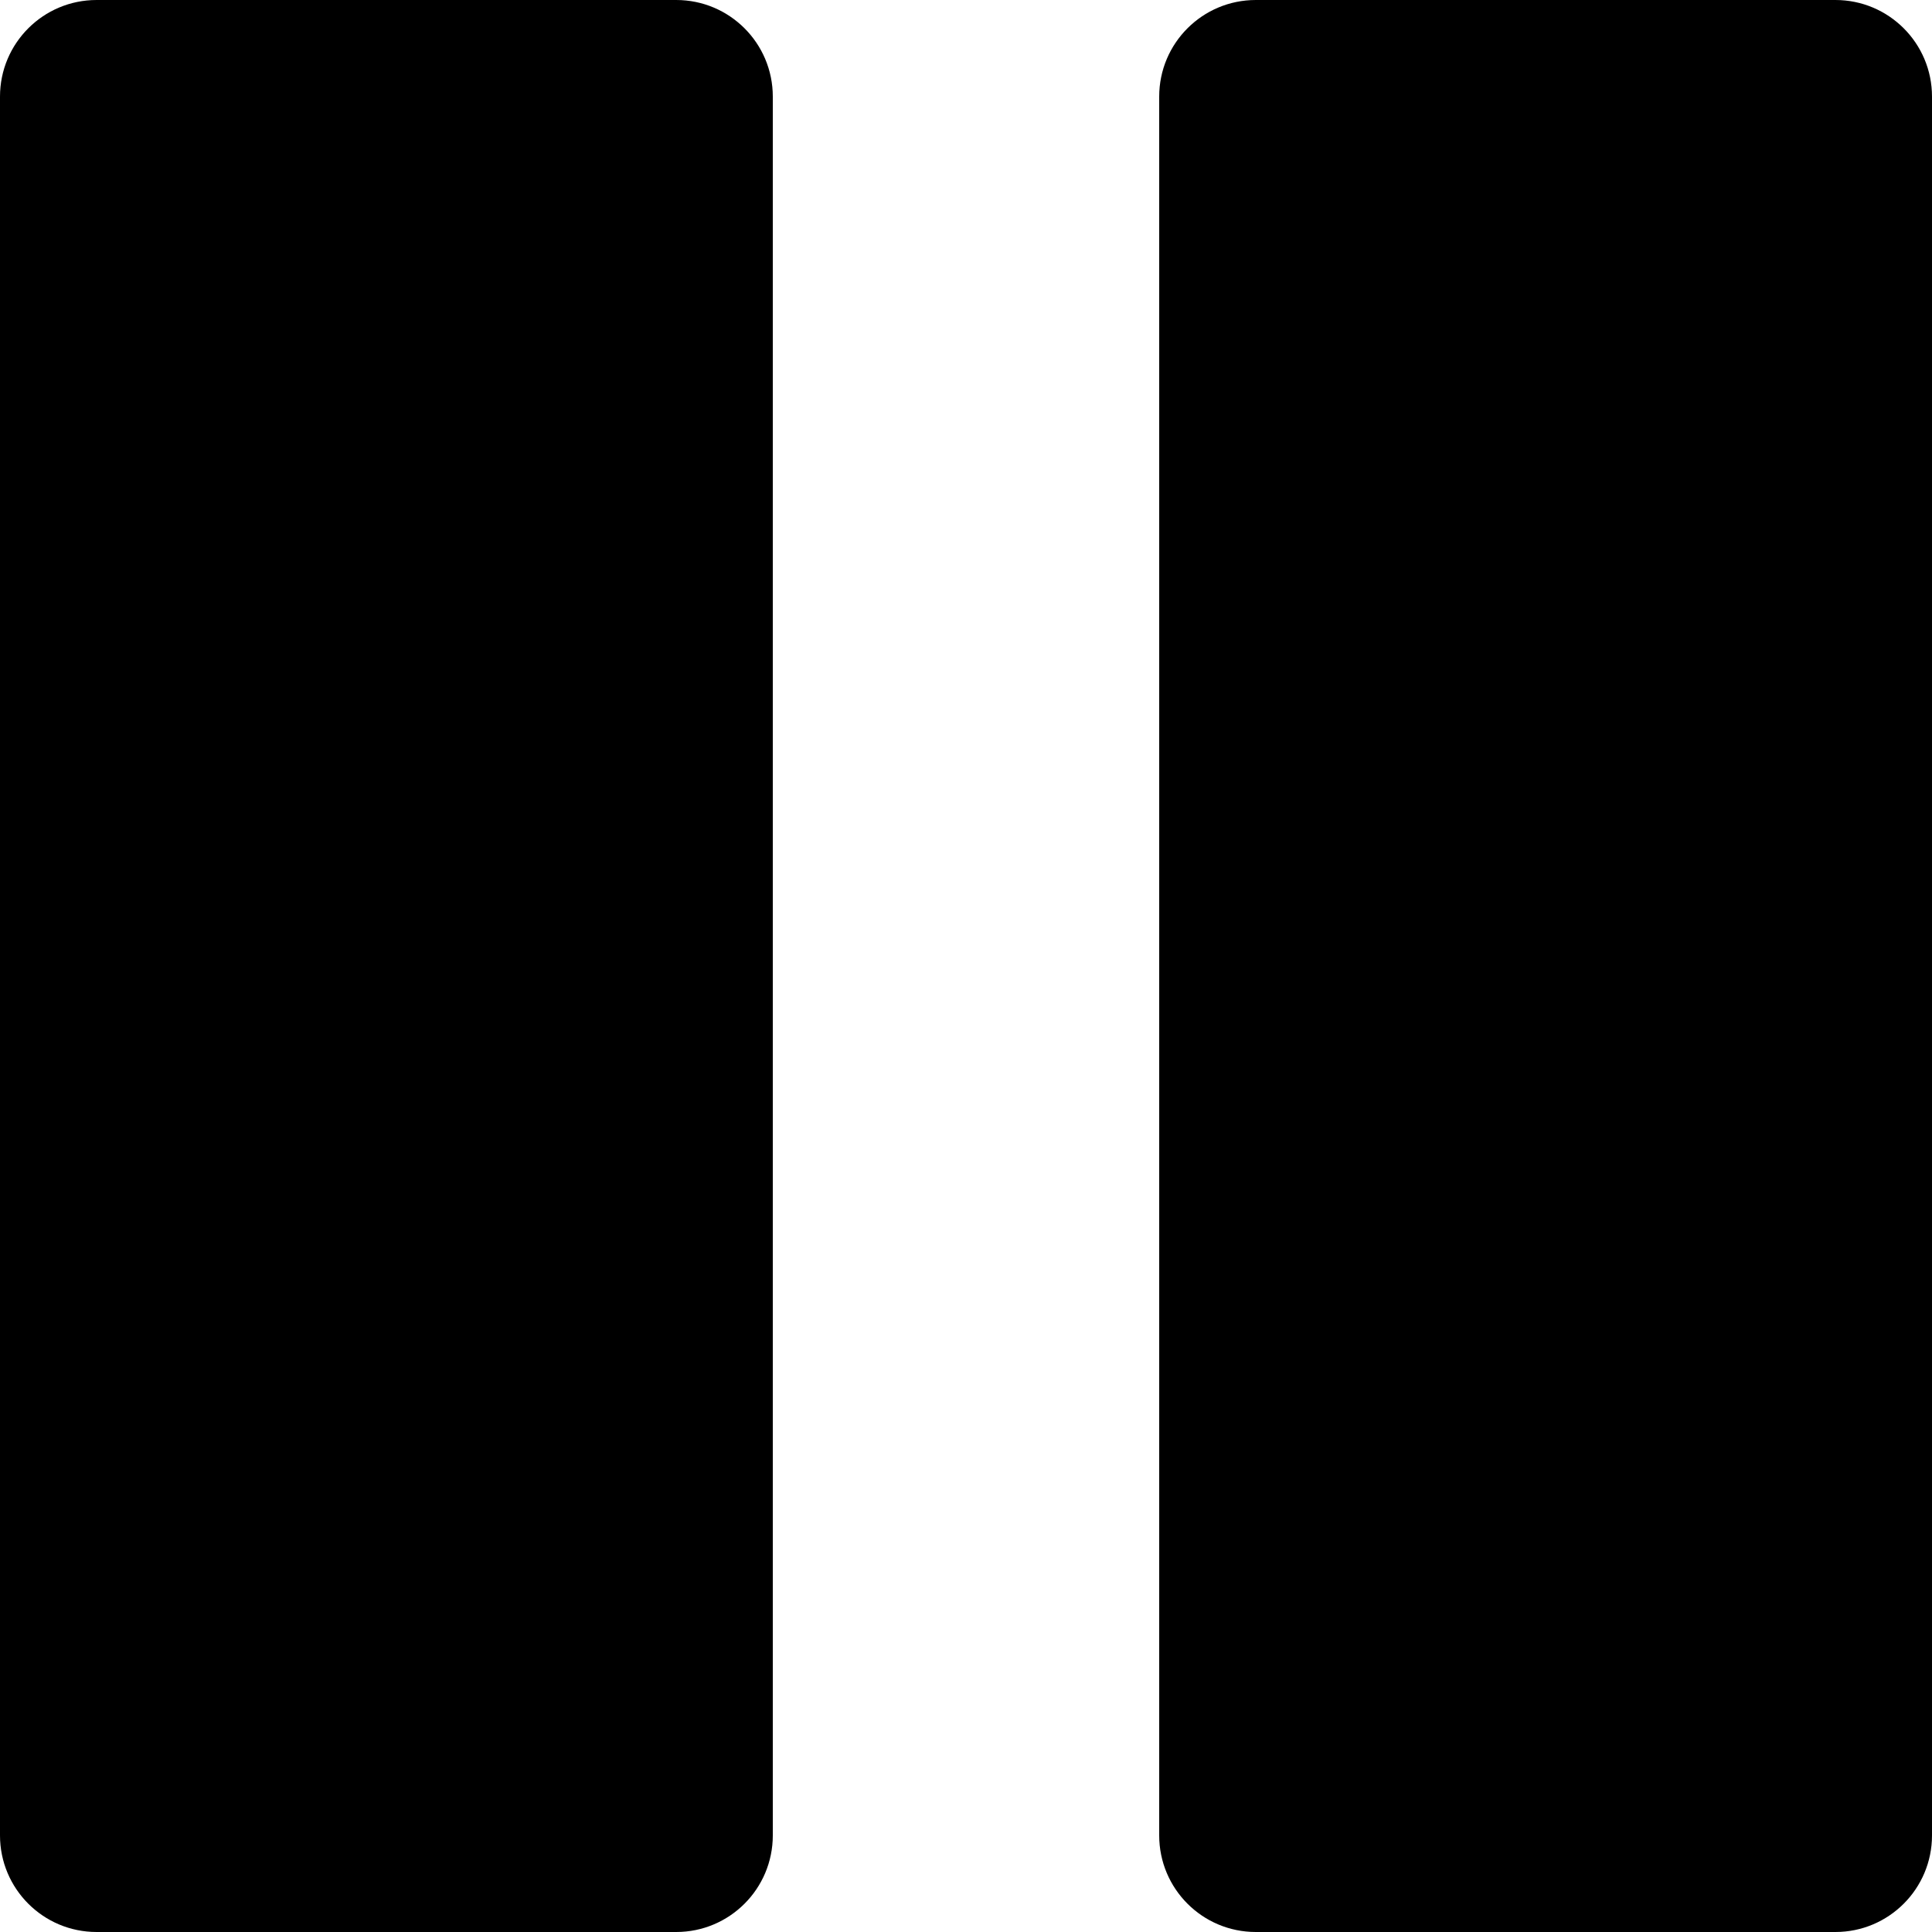
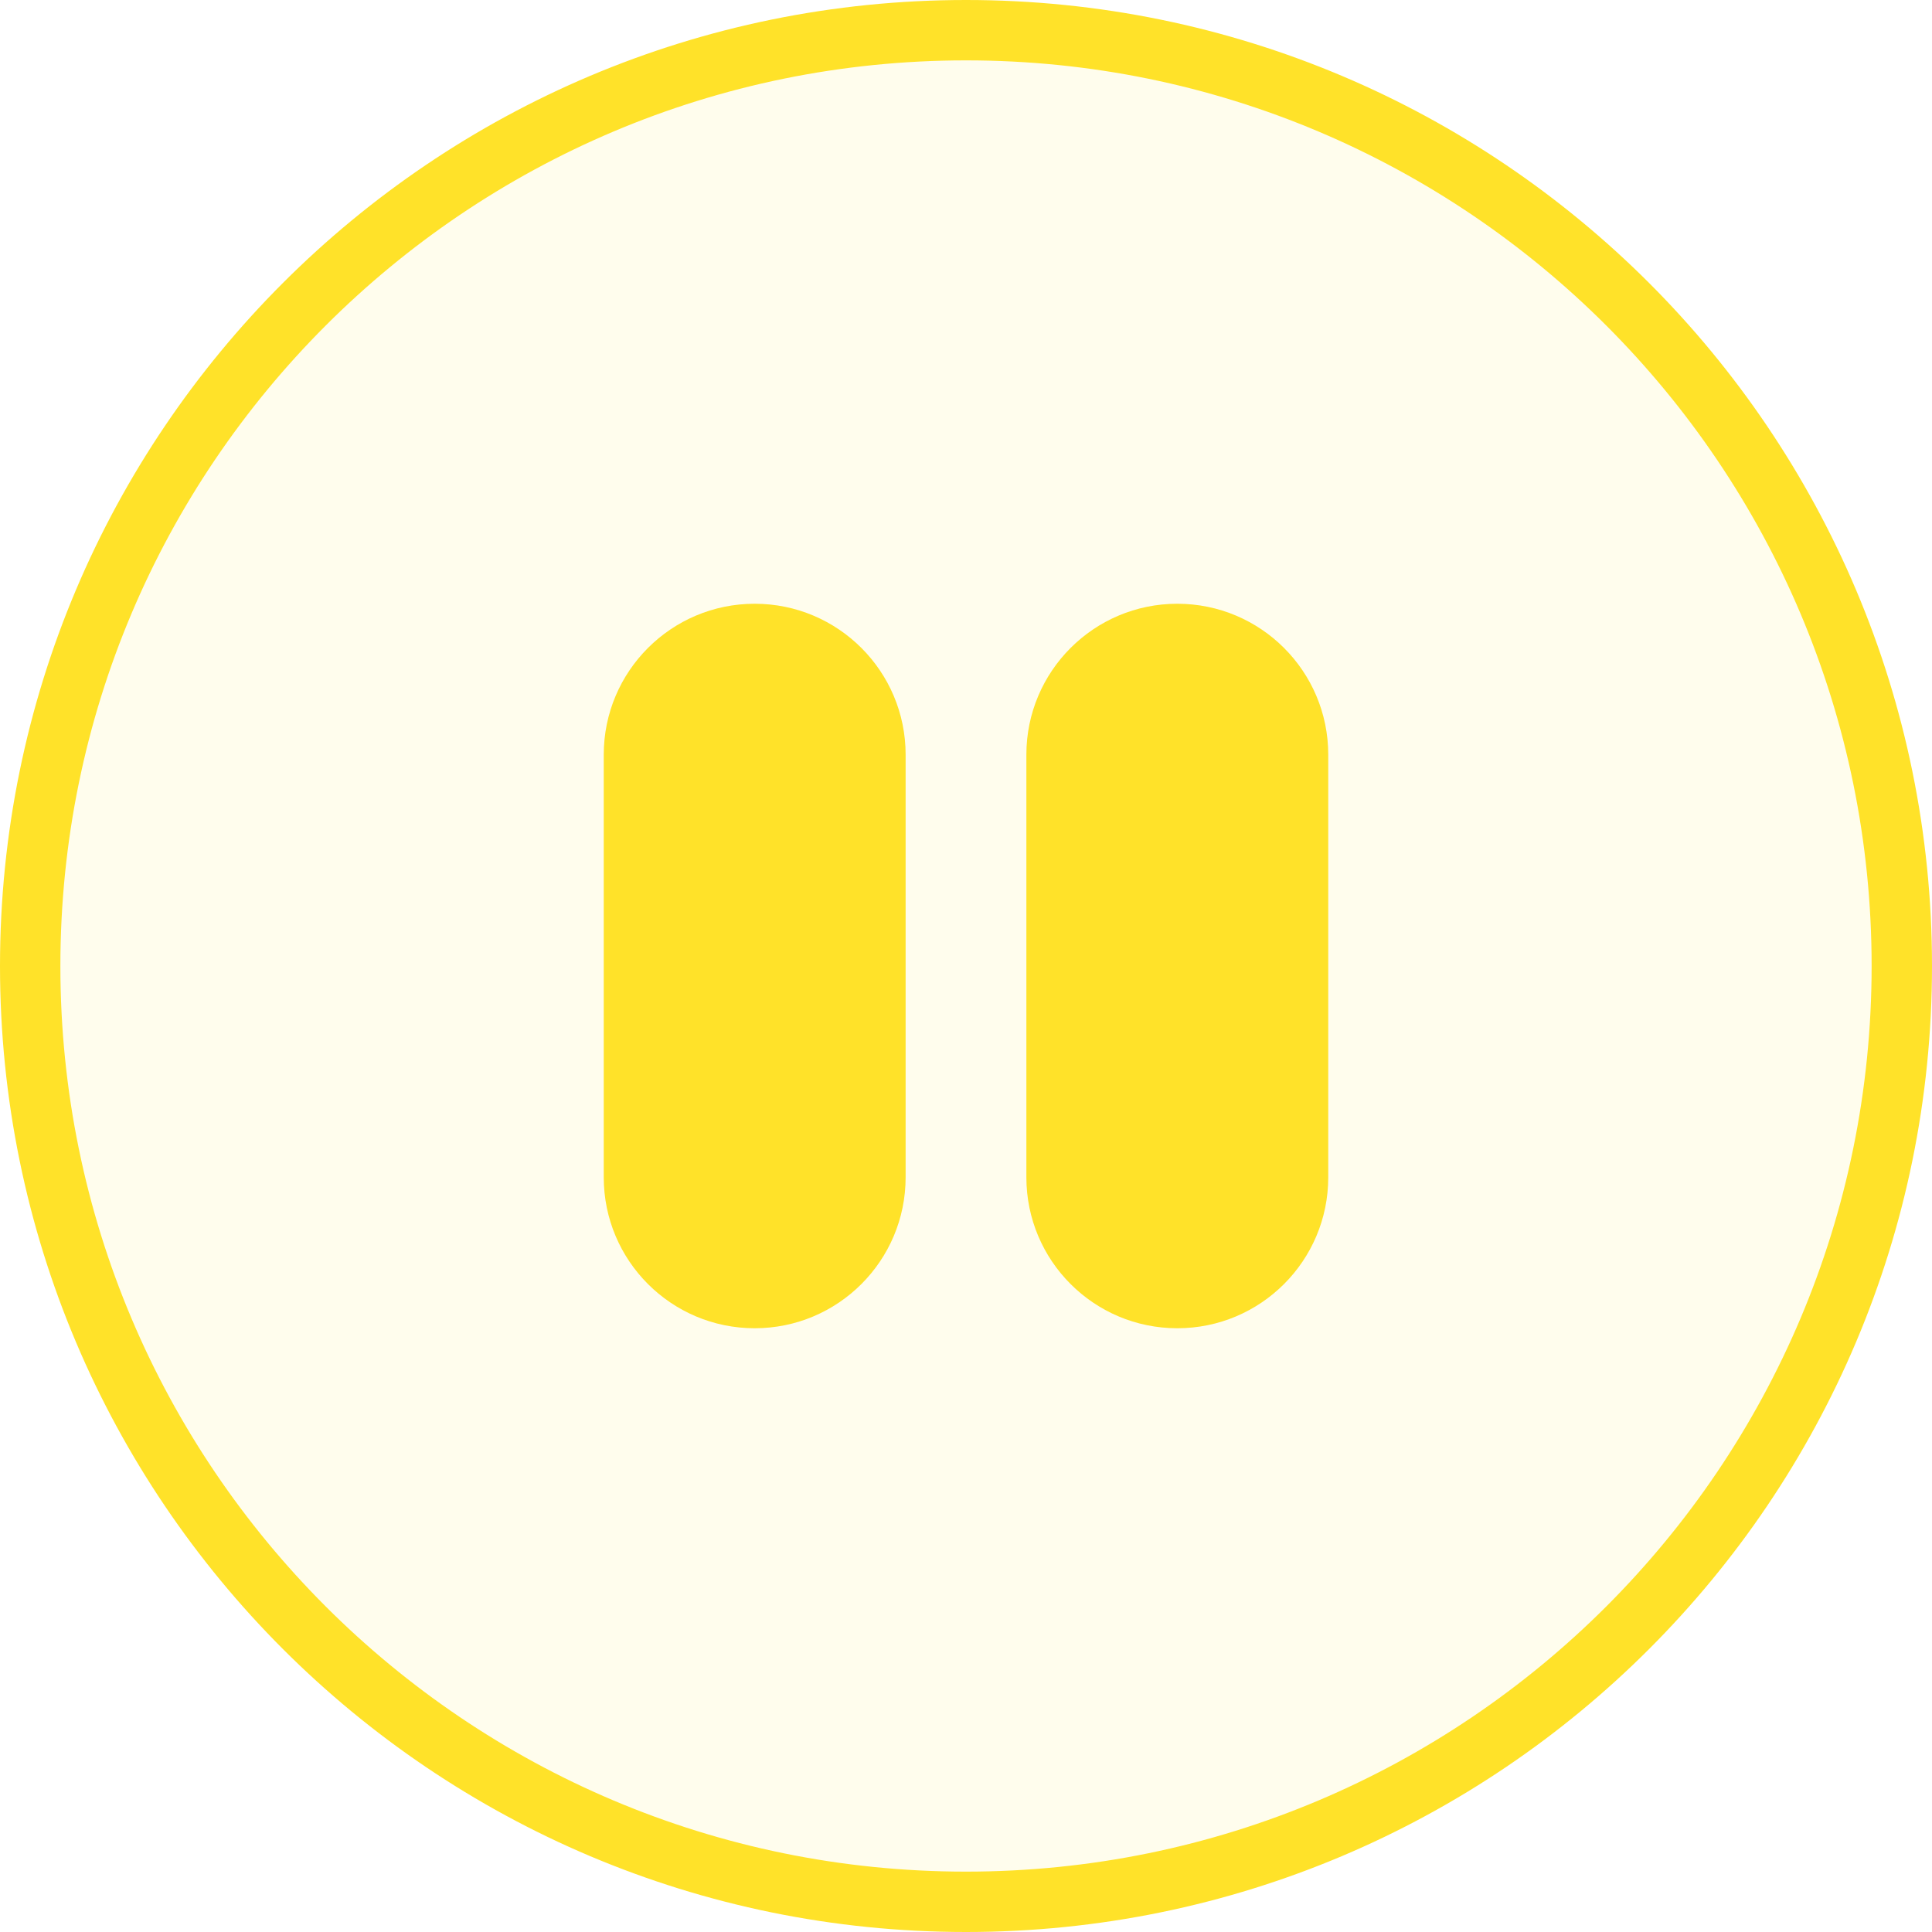
- <svg xmlns="http://www.w3.org/2000/svg" version="1.1" width="32" height="32" viewBox="0 0 32 32">
-   <path d="M20.8 0h9.6c0.884 0 1.6 0.716 1.6 1.6v28.8c0 0.884-0.716 1.6-1.6 1.6h-9.6c-0.884 0-1.6-0.716-1.6-1.6v-28.8c0-0.884 0.716-1.6 1.6-1.6z" />
-   <path d="M1.6 0h9.6c0.884 0 1.6 0.716 1.6 1.6v28.8c0 0.884-0.716 1.6-1.6 1.6h-9.6c-0.884 0-1.6-0.716-1.6-1.6v-28.8c0-0.884 0.716-1.6 1.6-1.6z" />
+ <svg xmlns="http://www.w3.org/2000/svg" width="16" height="16" fill="none" viewBox="0 0 16 16">
+   <circle cx="8" cy="8" r="7.75" fill="#FFE647" fill-opacity="0.1" stroke="#FFE229" stroke-width="0.5" />
+   <path d="M5 6.25a1.25 1.25 0 1 1 2.5 0v3.5a1.25 1.25 0 1 1-2.5 0v-3.5zm3.5 0a1.25 1.25 0 1 1 2.5 0v3.5a1.25 1.25 0 1 1-2.5 0v-3.5z" fill="#FFE229" />
</svg>
